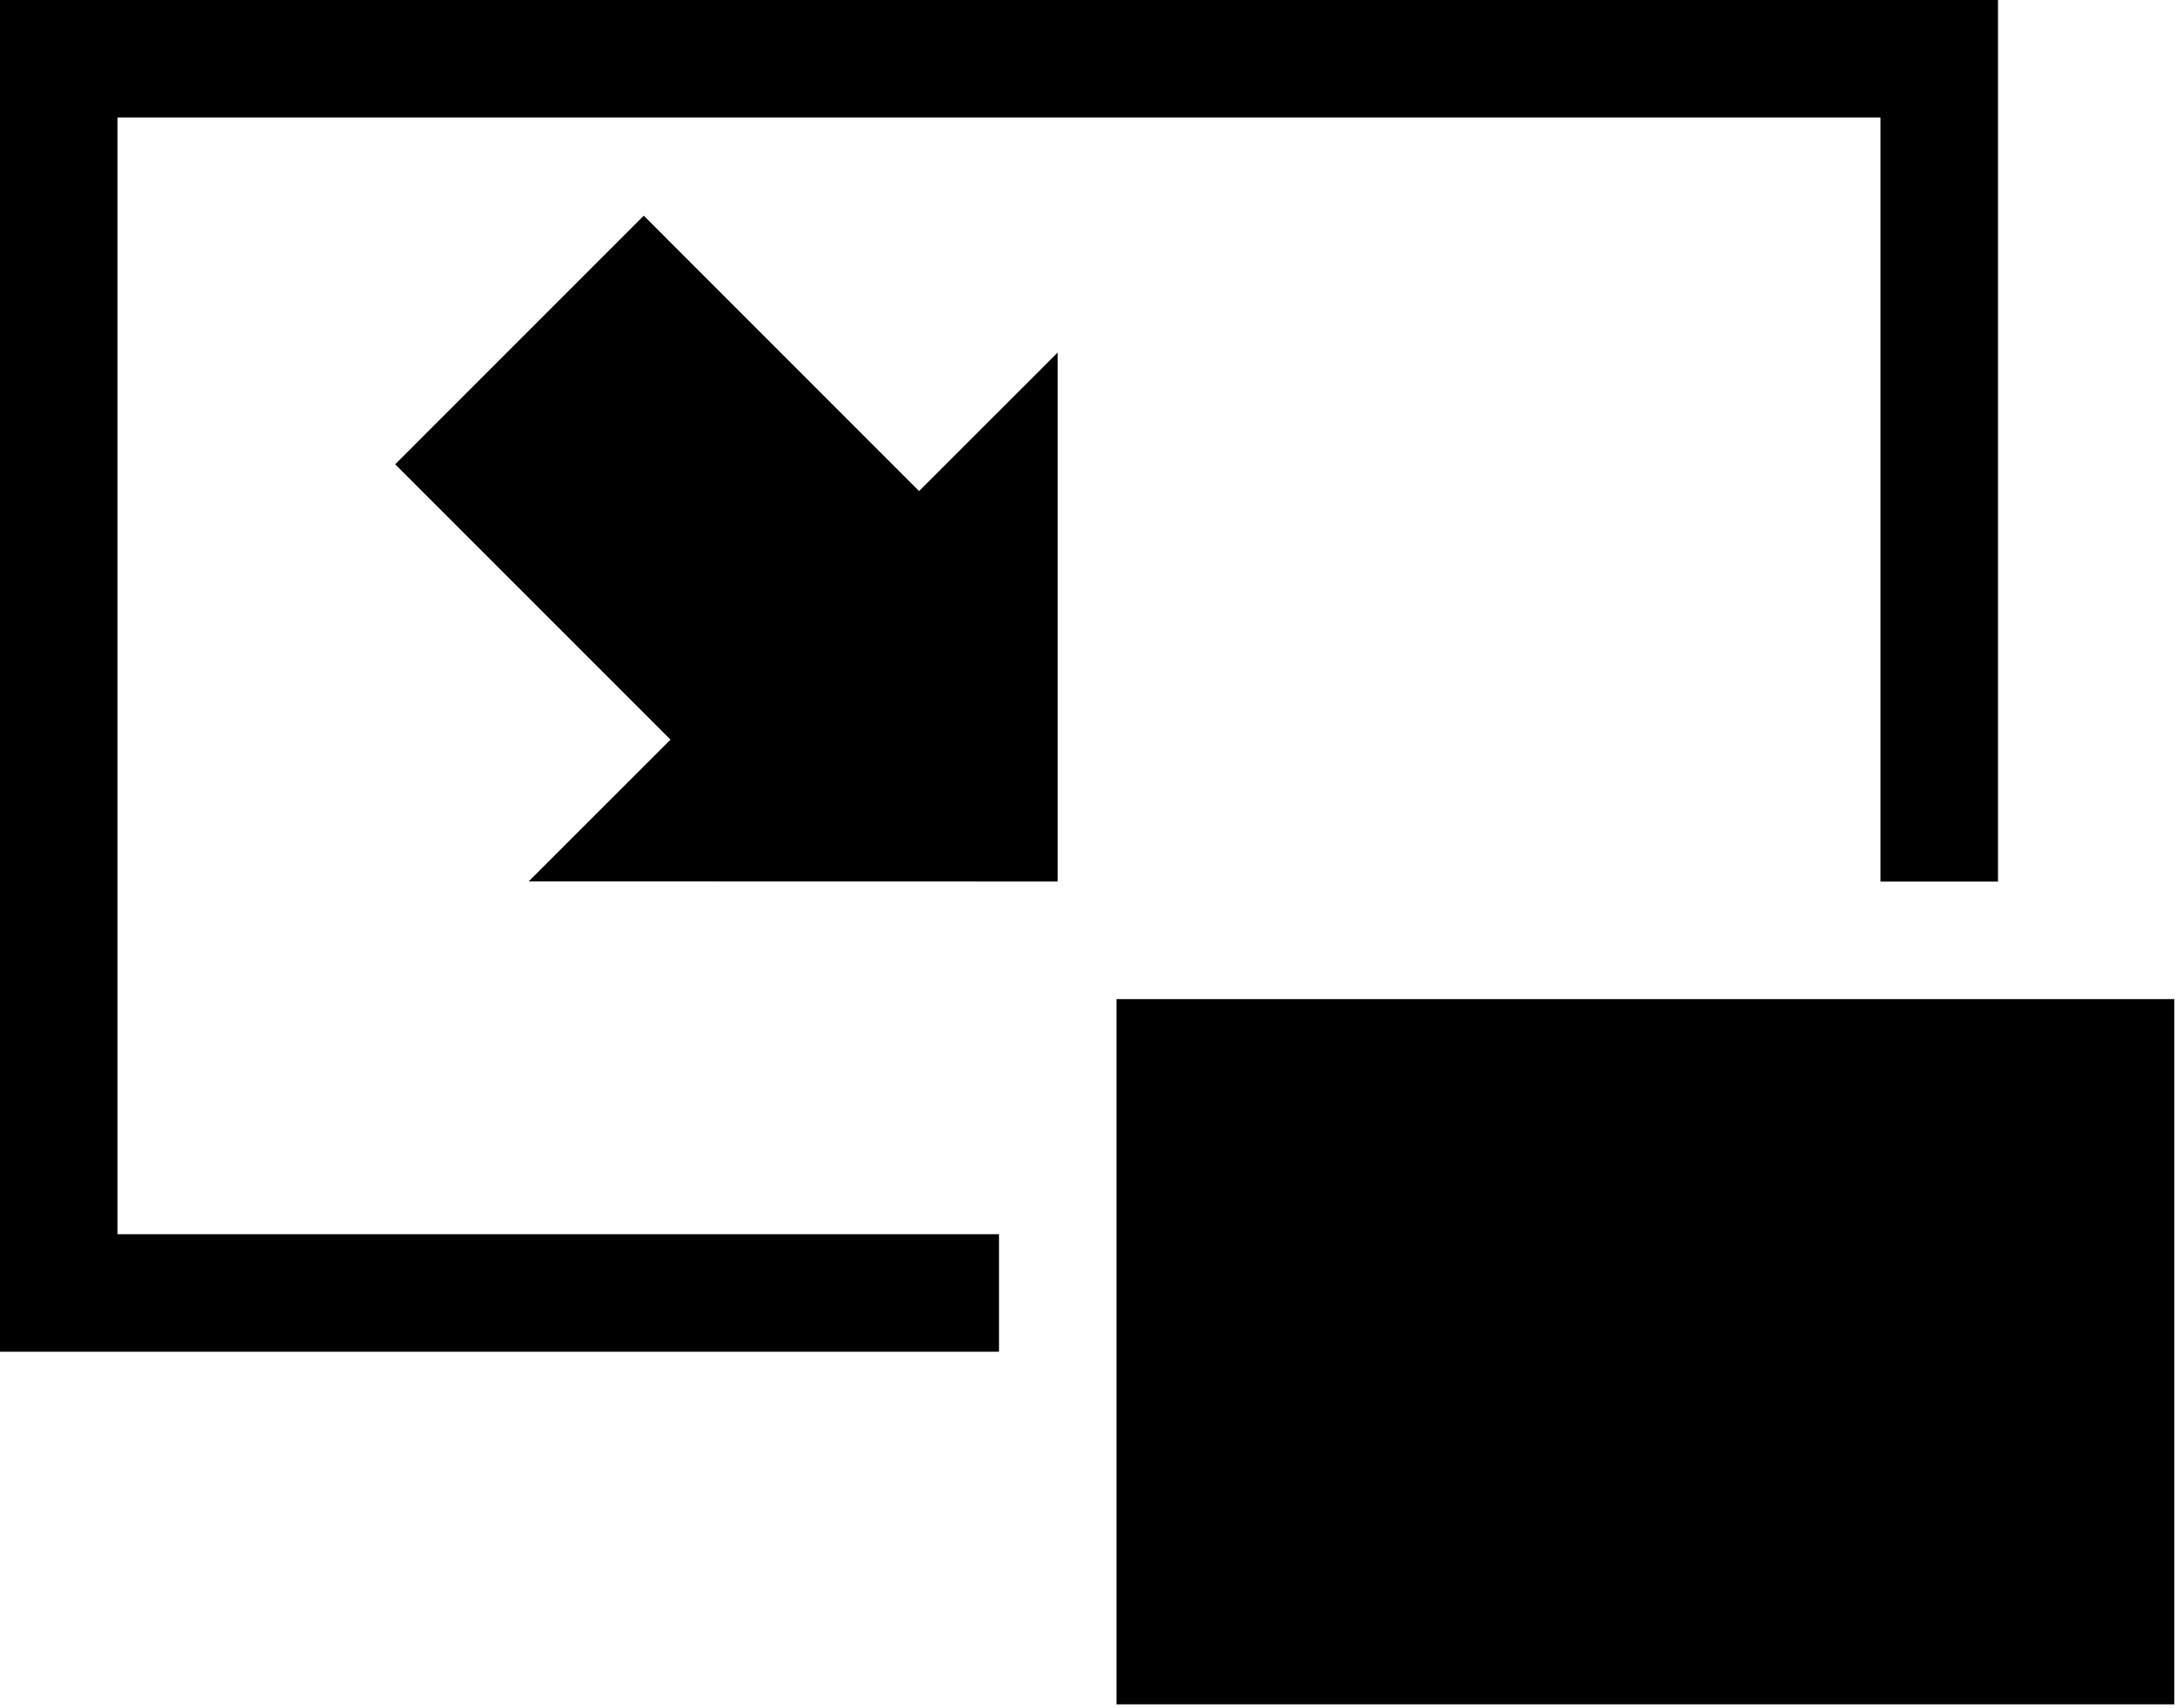
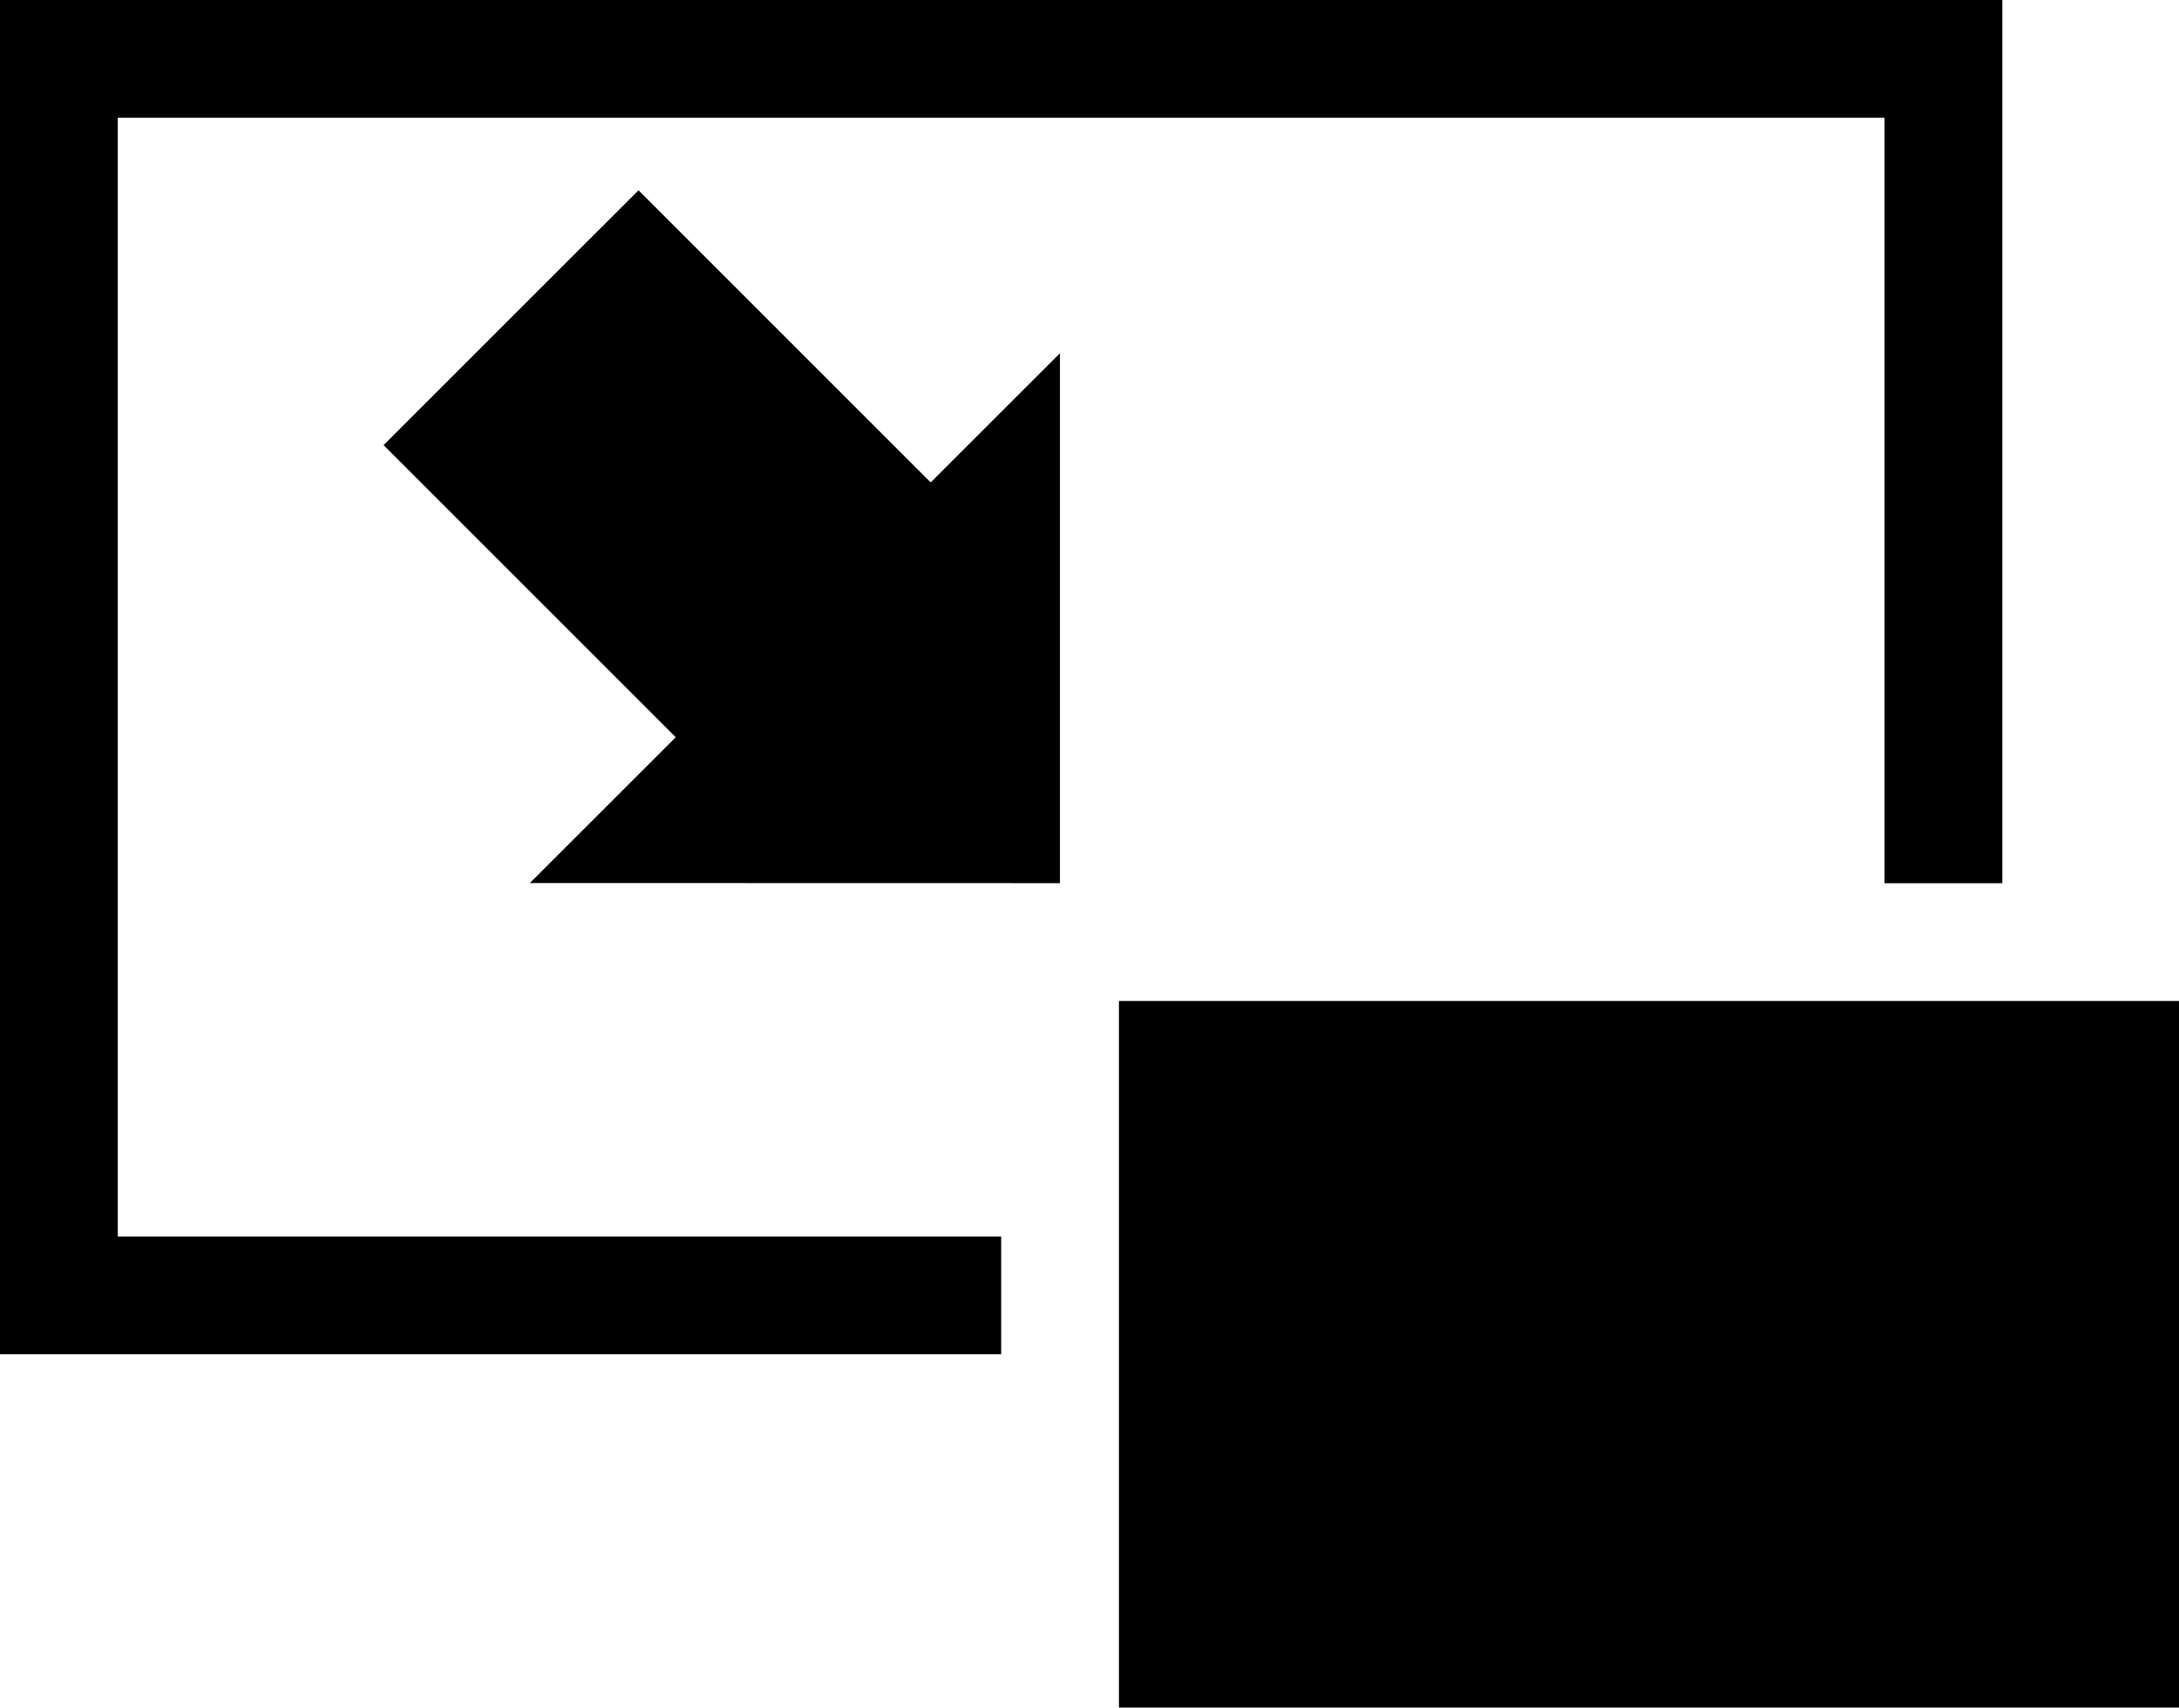
- <svg xmlns="http://www.w3.org/2000/svg" width="100%" height="100%" viewBox="0 0 521 409" version="1.1" xml:space="preserve" style="fill-rule:evenodd;clip-rule:evenodd;stroke-linejoin:round;stroke-miterlimit:1.414;">
-   <g transform="matrix(5.20833,0,0,5.20833,0,0)">
-     <g transform="matrix(2.7027,0,0,2.7027,0,0)">
-       <g id="PIP">
-         <path d="M19,17L37,17L37,29L19,29L19,17ZM34,15L32,15L32,2L2,2L2,21L17,21L17,23L0,23L0,0L34,0L34,15ZM15.64,8.356L17.998,5.999L17.998,14.999L8.997,14.997L11.41,12.585L6.725,7.9L10.955,3.67L15.64,8.356Z" />
-       </g>
-     </g>
-   </g>
+ <svg xmlns="http://www.w3.org/2000/svg" width="100%" height="100%" viewBox="0 0 37 29" version="1.1" xml:space="preserve" style="fill-rule:evenodd;clip-rule:evenodd;stroke-linejoin:round;stroke-miterlimit:1.414;">
+   <path id="pip" d="M19,17L37,17L37,29L19,29L19,17ZM34,15L32,15L32,2L2,2L2,21L17,21L17,23L0,23L0,0L34,0L34,15ZM15.803,8.193L17.998,5.999L17.998,14.999L8.997,14.997L11.474,12.521L6.513,7.56L10.842,3.232L15.803,8.193Z" />
</svg>
